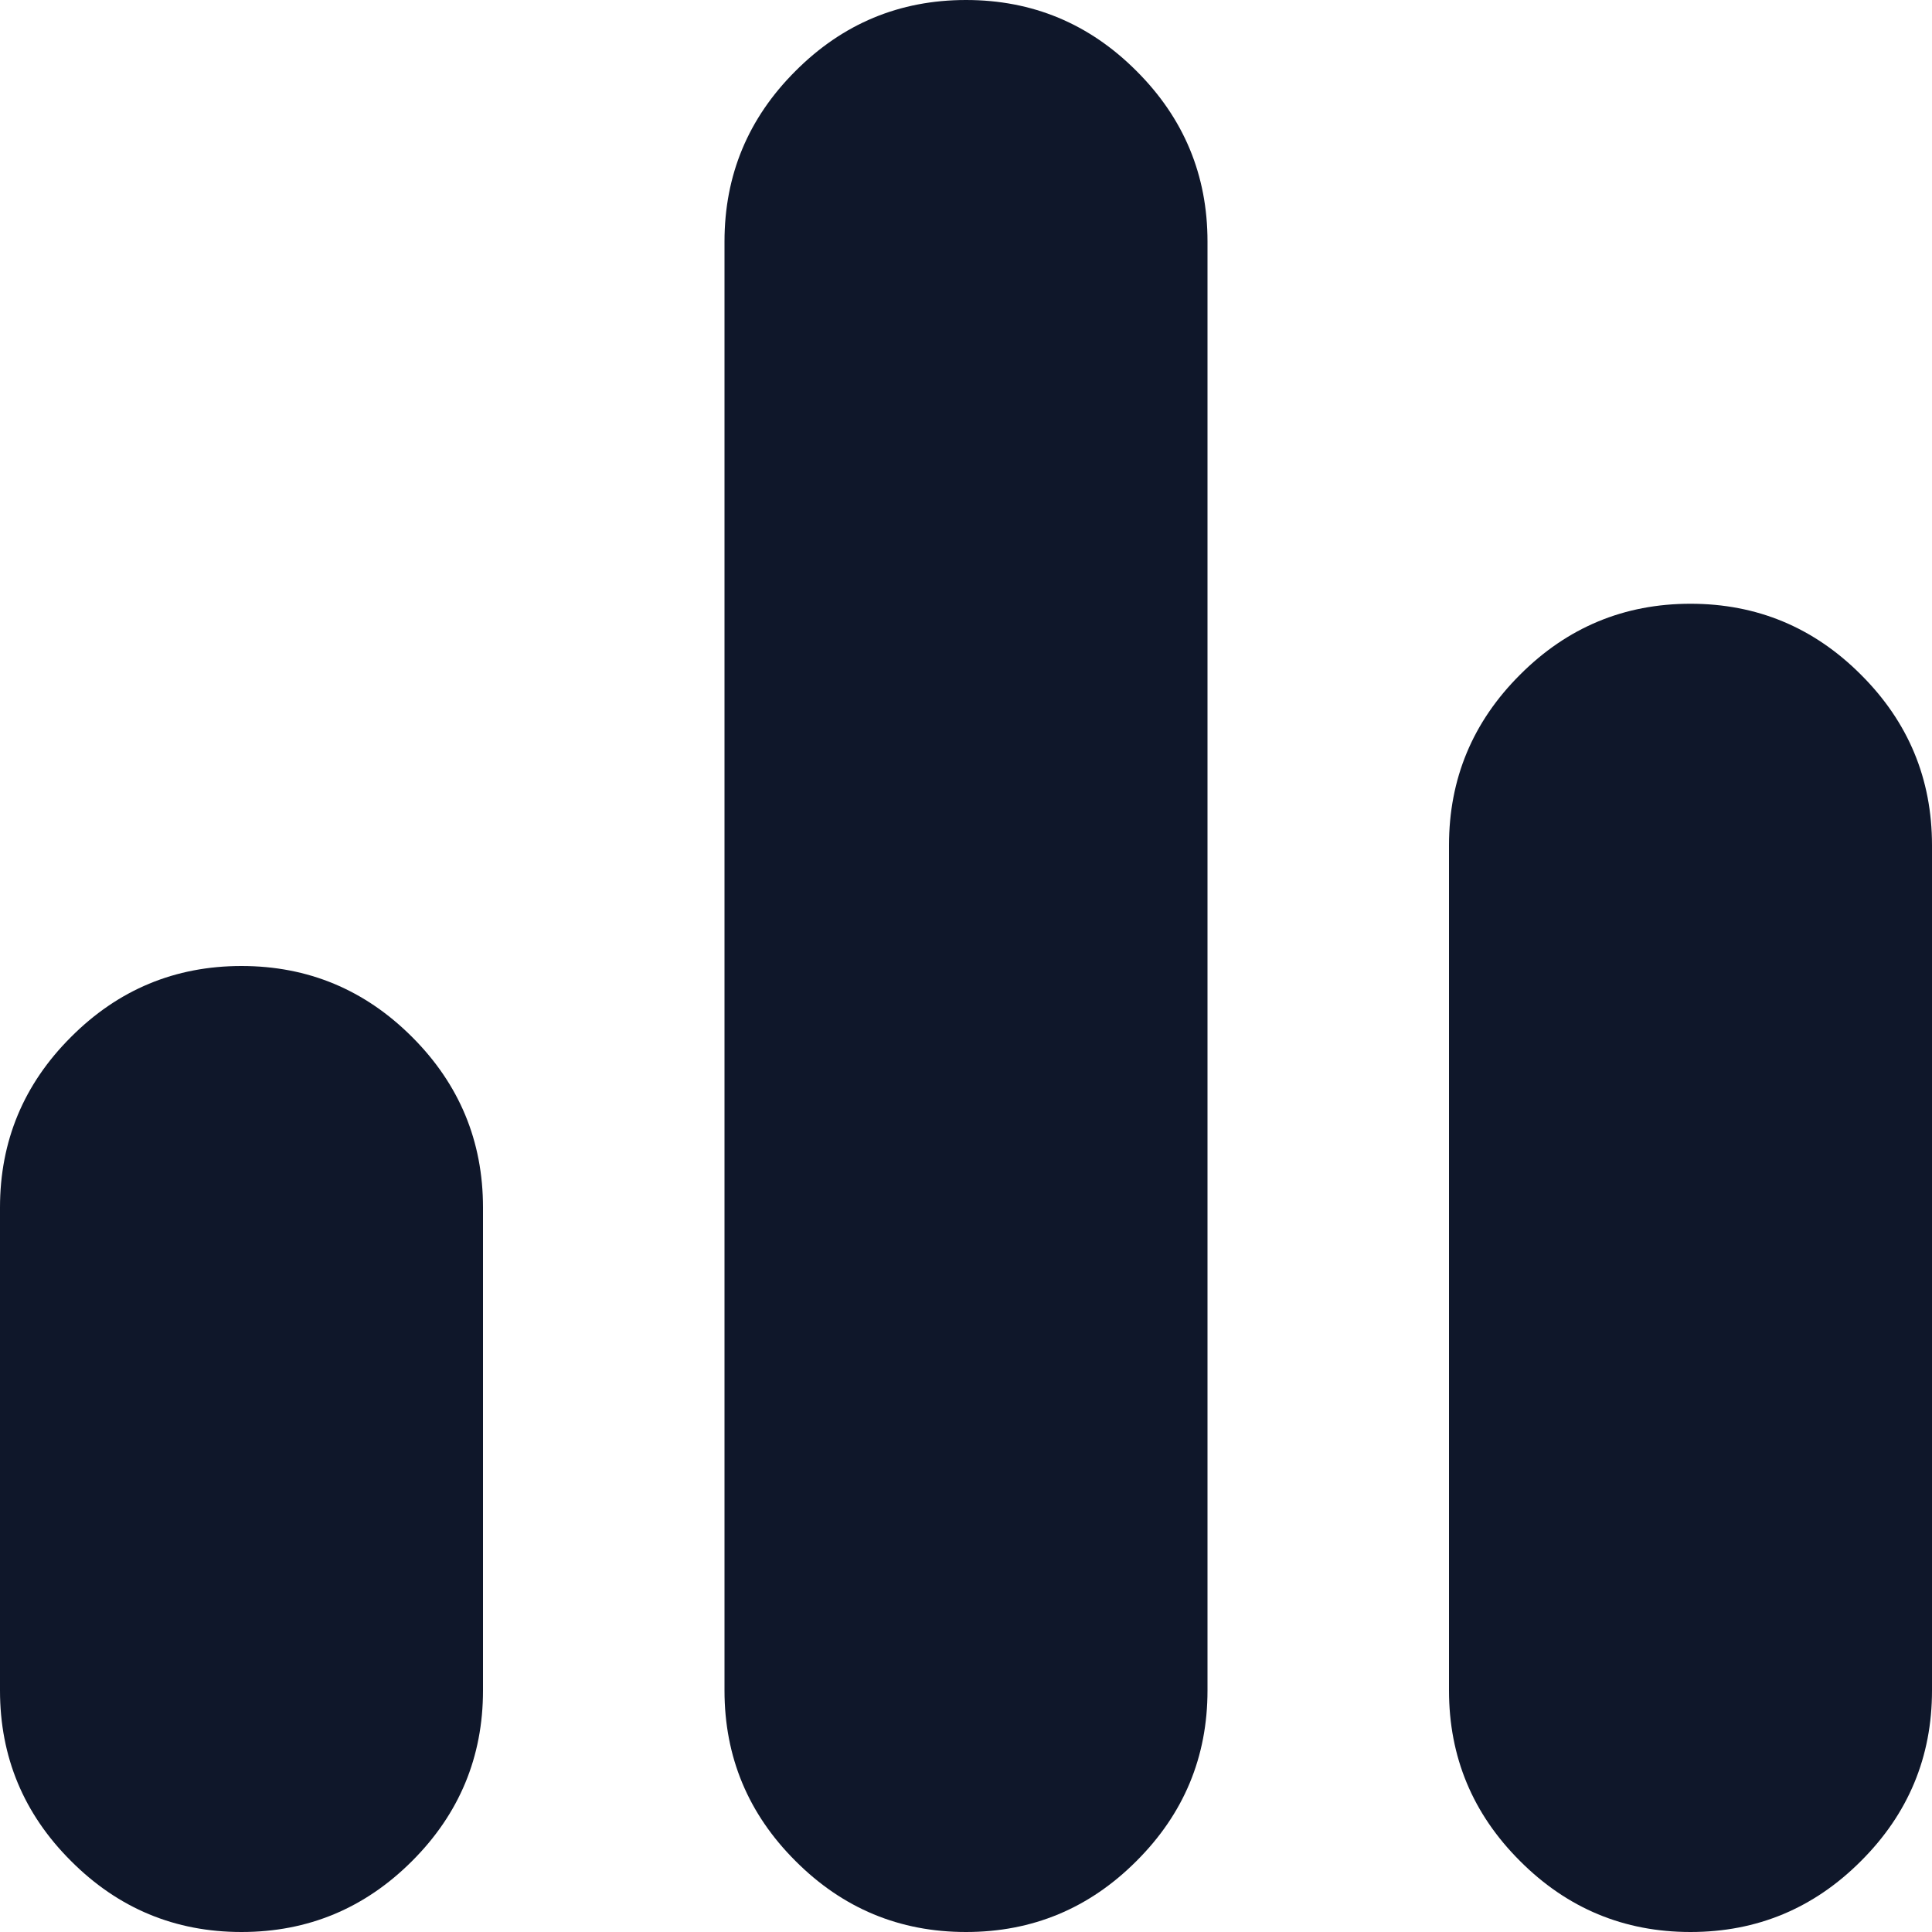
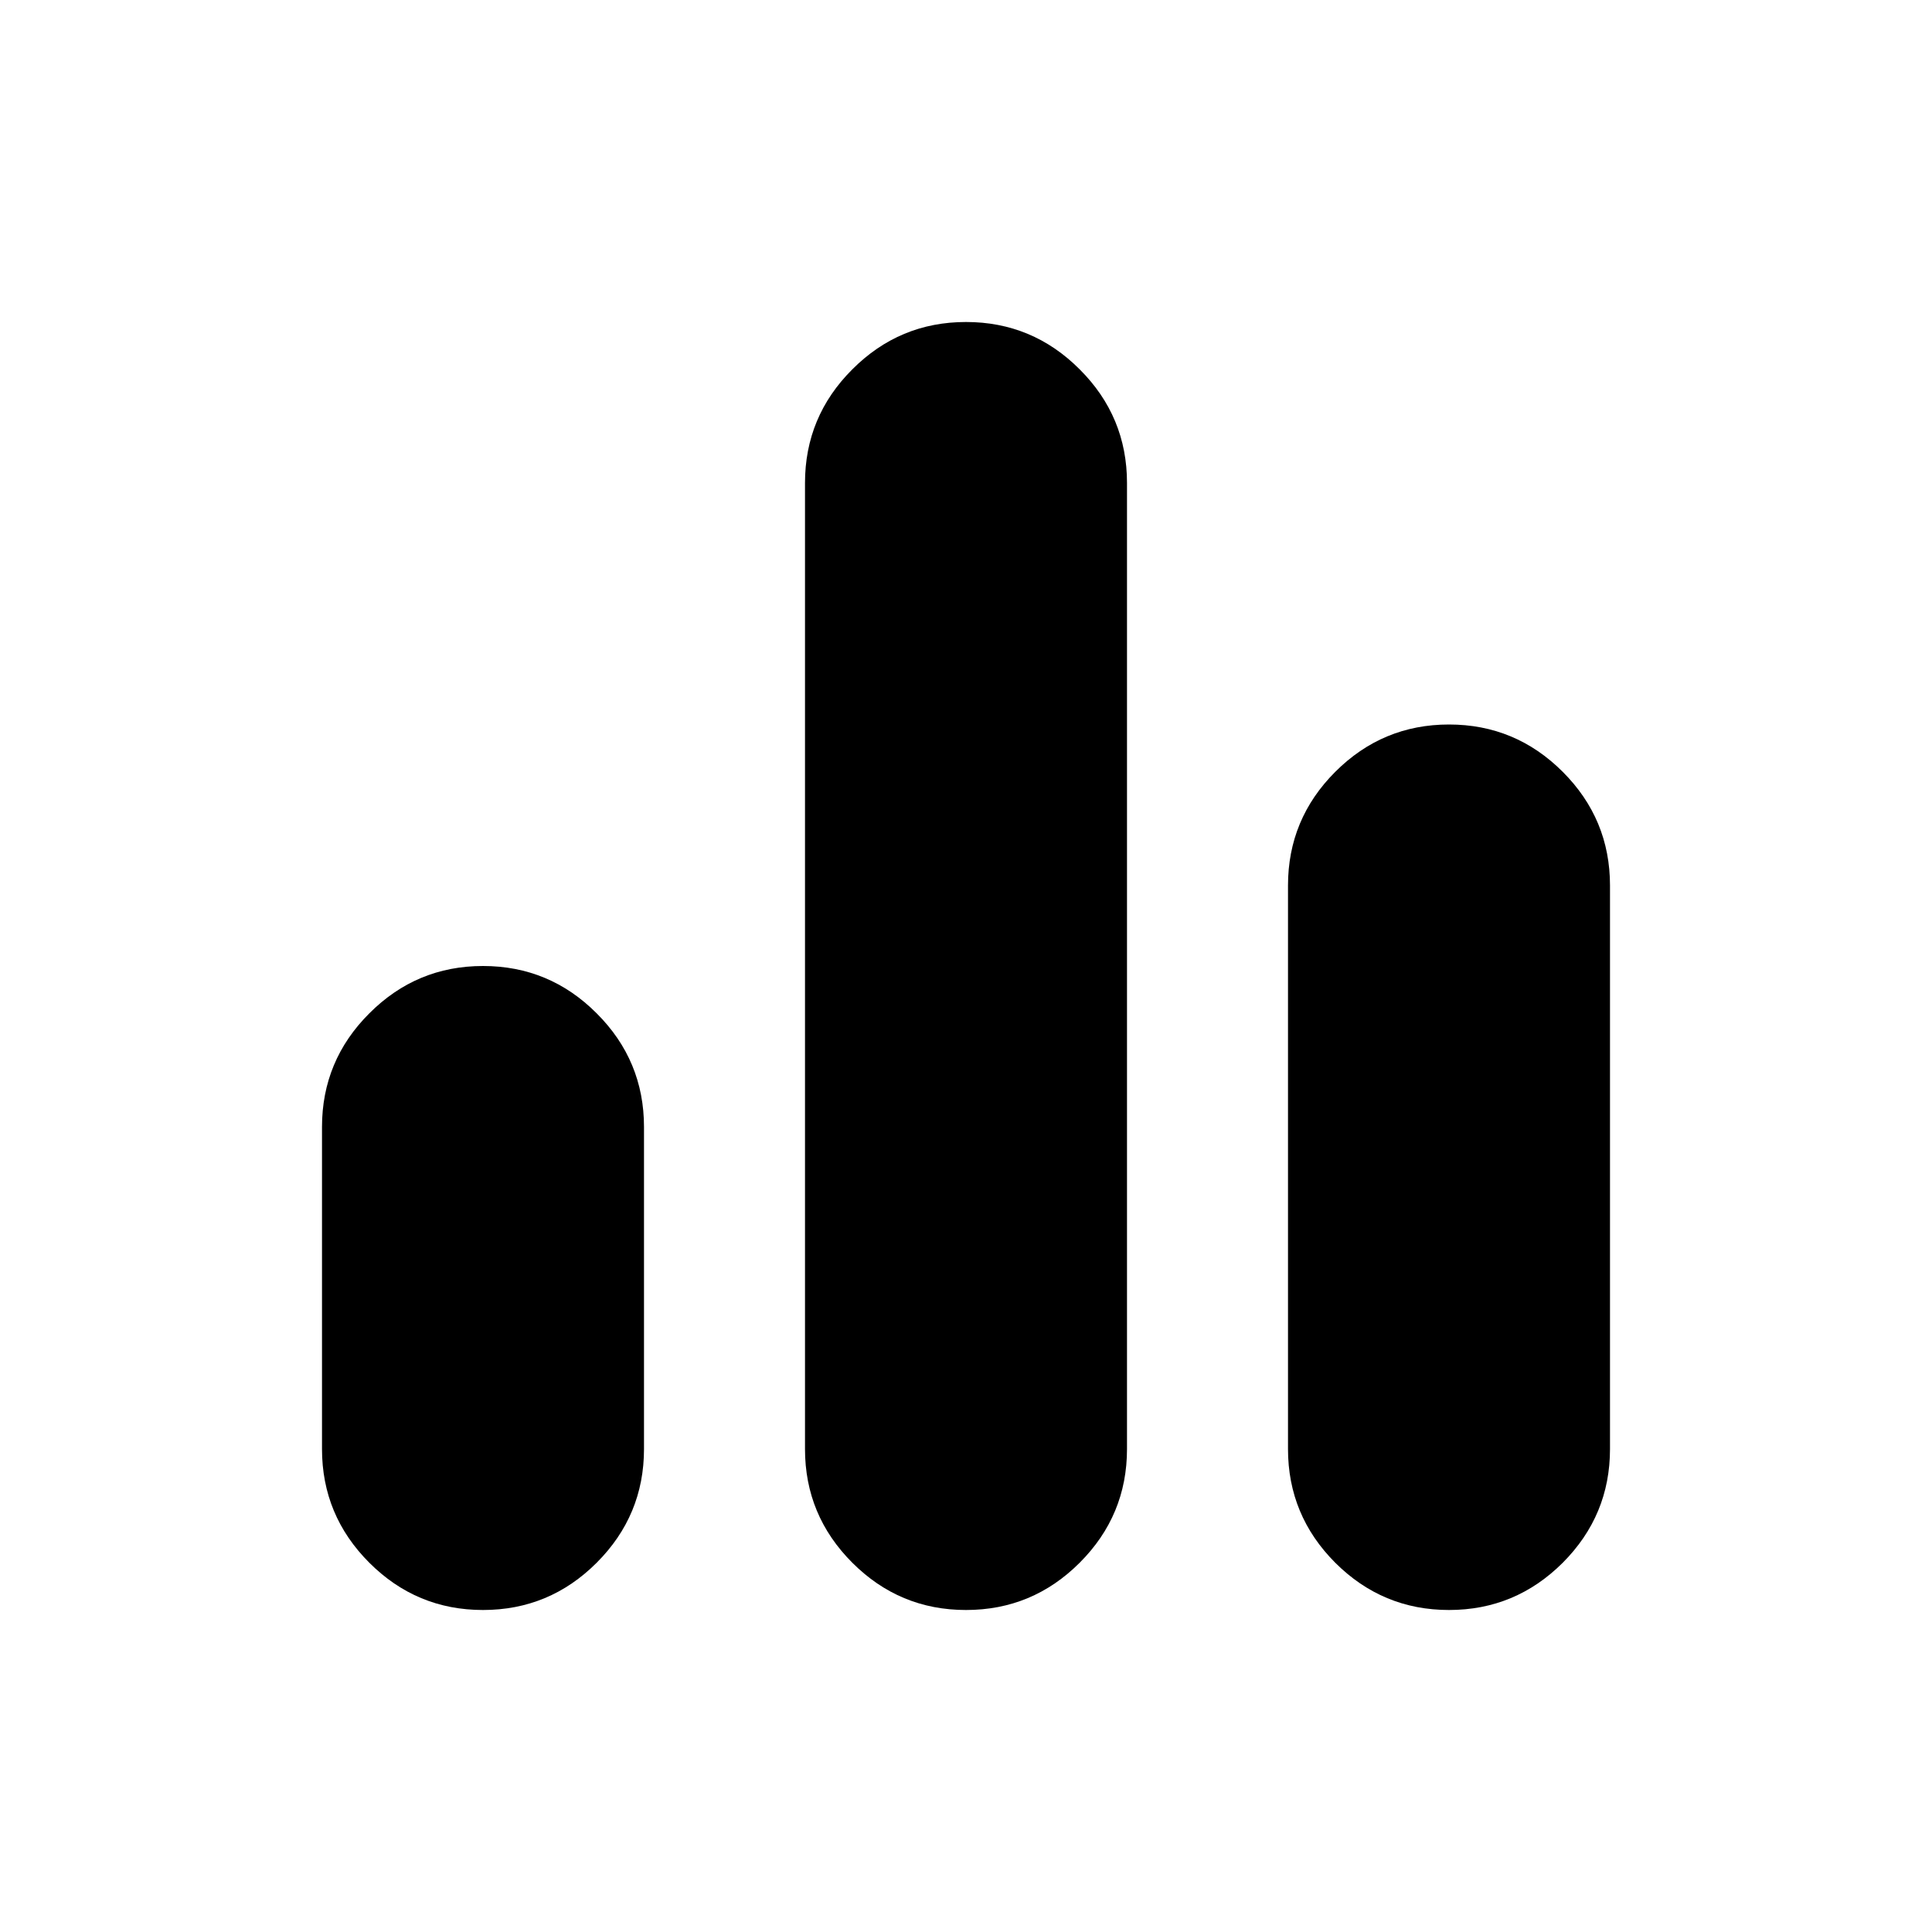
- <svg xmlns="http://www.w3.org/2000/svg" width="16" height="16" viewBox="0 0 16 16" fill="none">
-   <path d="M2 16C1.45 16 0.979 15.804 0.588 15.412C0.196 15.021 0 14.55 0 14V10C0 9.45 0.196 8.979 0.588 8.588C0.979 8.196 1.45 8 2 8C2.55 8 3.021 8.196 3.413 8.588C3.804 8.979 4 9.45 4 10V14C4 14.55 3.804 15.021 3.413 15.412C3.021 15.804 2.55 16 2 16ZM8 16C7.45 16 6.979 15.804 6.588 15.412C6.196 15.021 6 14.55 6 14V2C6 1.45 6.196 0.979 6.588 0.588C6.979 0.196 7.45 0 8 0C8.55 0 9.021 0.196 9.412 0.588C9.804 0.979 10 1.45 10 2V14C10 14.55 9.804 15.021 9.412 15.412C9.021 15.804 8.55 16 8 16ZM14 16C13.45 16 12.979 15.804 12.588 15.412C12.196 15.021 12 14.55 12 14V7C12 6.45 12.196 5.979 12.588 5.588C12.979 5.196 13.45 5 14 5C14.55 5 15.021 5.196 15.412 5.588C15.804 5.979 16 6.45 16 7V14C16 14.55 15.804 15.021 15.412 15.412C15.021 15.804 14.55 16 14 16Z" fill="#0f172a" />
+ <svg xmlns="http://www.w3.org/2000/svg" width="24" height="24" viewBox="0 0 24 24" fill="none">
+   <mask id="mask0_995_5307" style="mask-type:alpha" maskUnits="userSpaceOnUse" x="0" y="0" width="24" height="24">
+     <rect width="24" height="24" fill="#D9D9D9" />
+   </mask>
+   <g mask="url(#mask0_995_5307)">
+     <path d="M6 20C5.45 20 4.979 19.804 4.588 19.413C4.196 19.021 4 18.55 4 18V14C4 13.45 4.196 12.979 4.588 12.588C4.979 12.196 5.45 12 6 12C6.55 12 7.021 12.196 7.412 12.588C7.804 12.979 8 13.45 8 14V18C8 18.55 7.804 19.021 7.412 19.413C7.021 19.804 6.55 20 6 20ZM12 20C11.45 20 10.979 19.804 10.588 19.413C10.196 19.021 10 18.55 10 18V6C10 5.45 10.196 4.979 10.588 4.588C10.979 4.196 11.45 4 12 4C12.55 4 13.021 4.196 13.412 4.588C13.804 4.979 14 5.45 14 6V18C14 18.55 13.804 19.021 13.412 19.413C13.021 19.804 12.55 20 12 20ZM18 20C17.45 20 16.979 19.804 16.587 19.413C16.196 19.021 16 18.55 16 18V11C16 10.45 16.196 9.979 16.587 9.588C16.979 9.196 17.45 9 18 9C18.55 9 19.021 9.196 19.413 9.588C19.804 9.979 20 10.45 20 11V18C20 18.55 19.804 19.021 19.413 19.413C19.021 19.804 18.55 20 18 20Z" fill="black" />
+   </g>
</svg>
